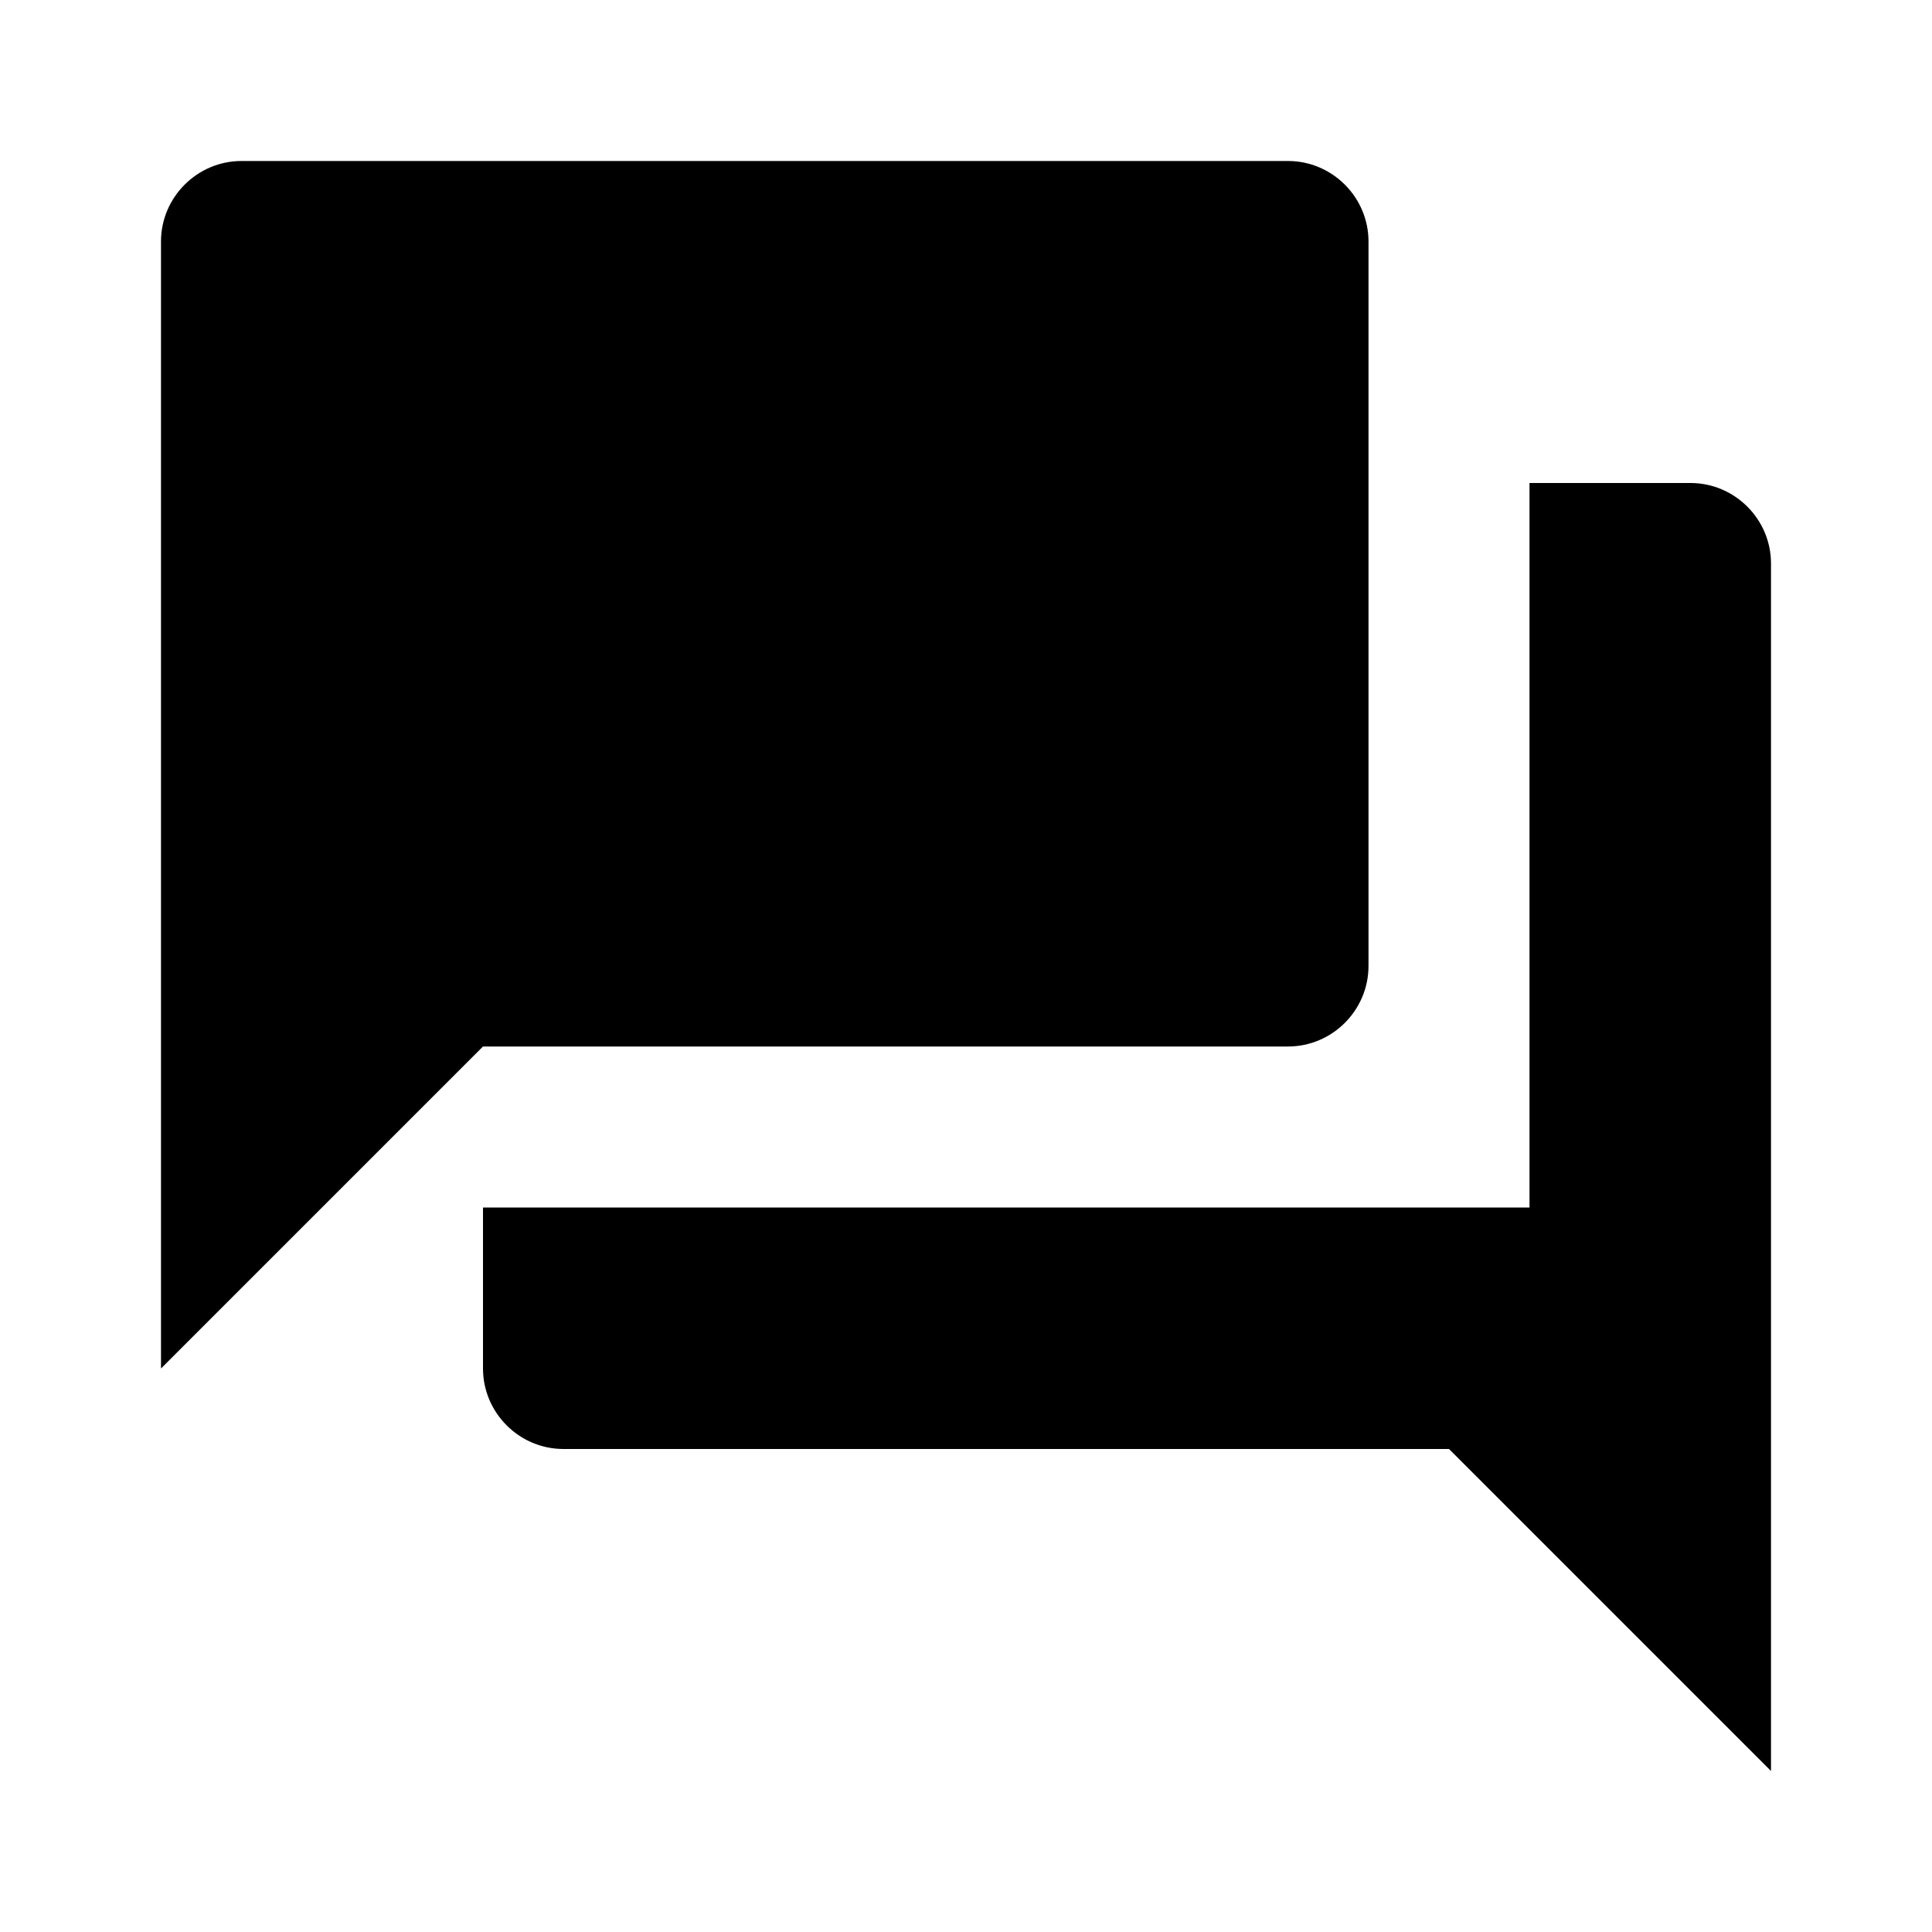
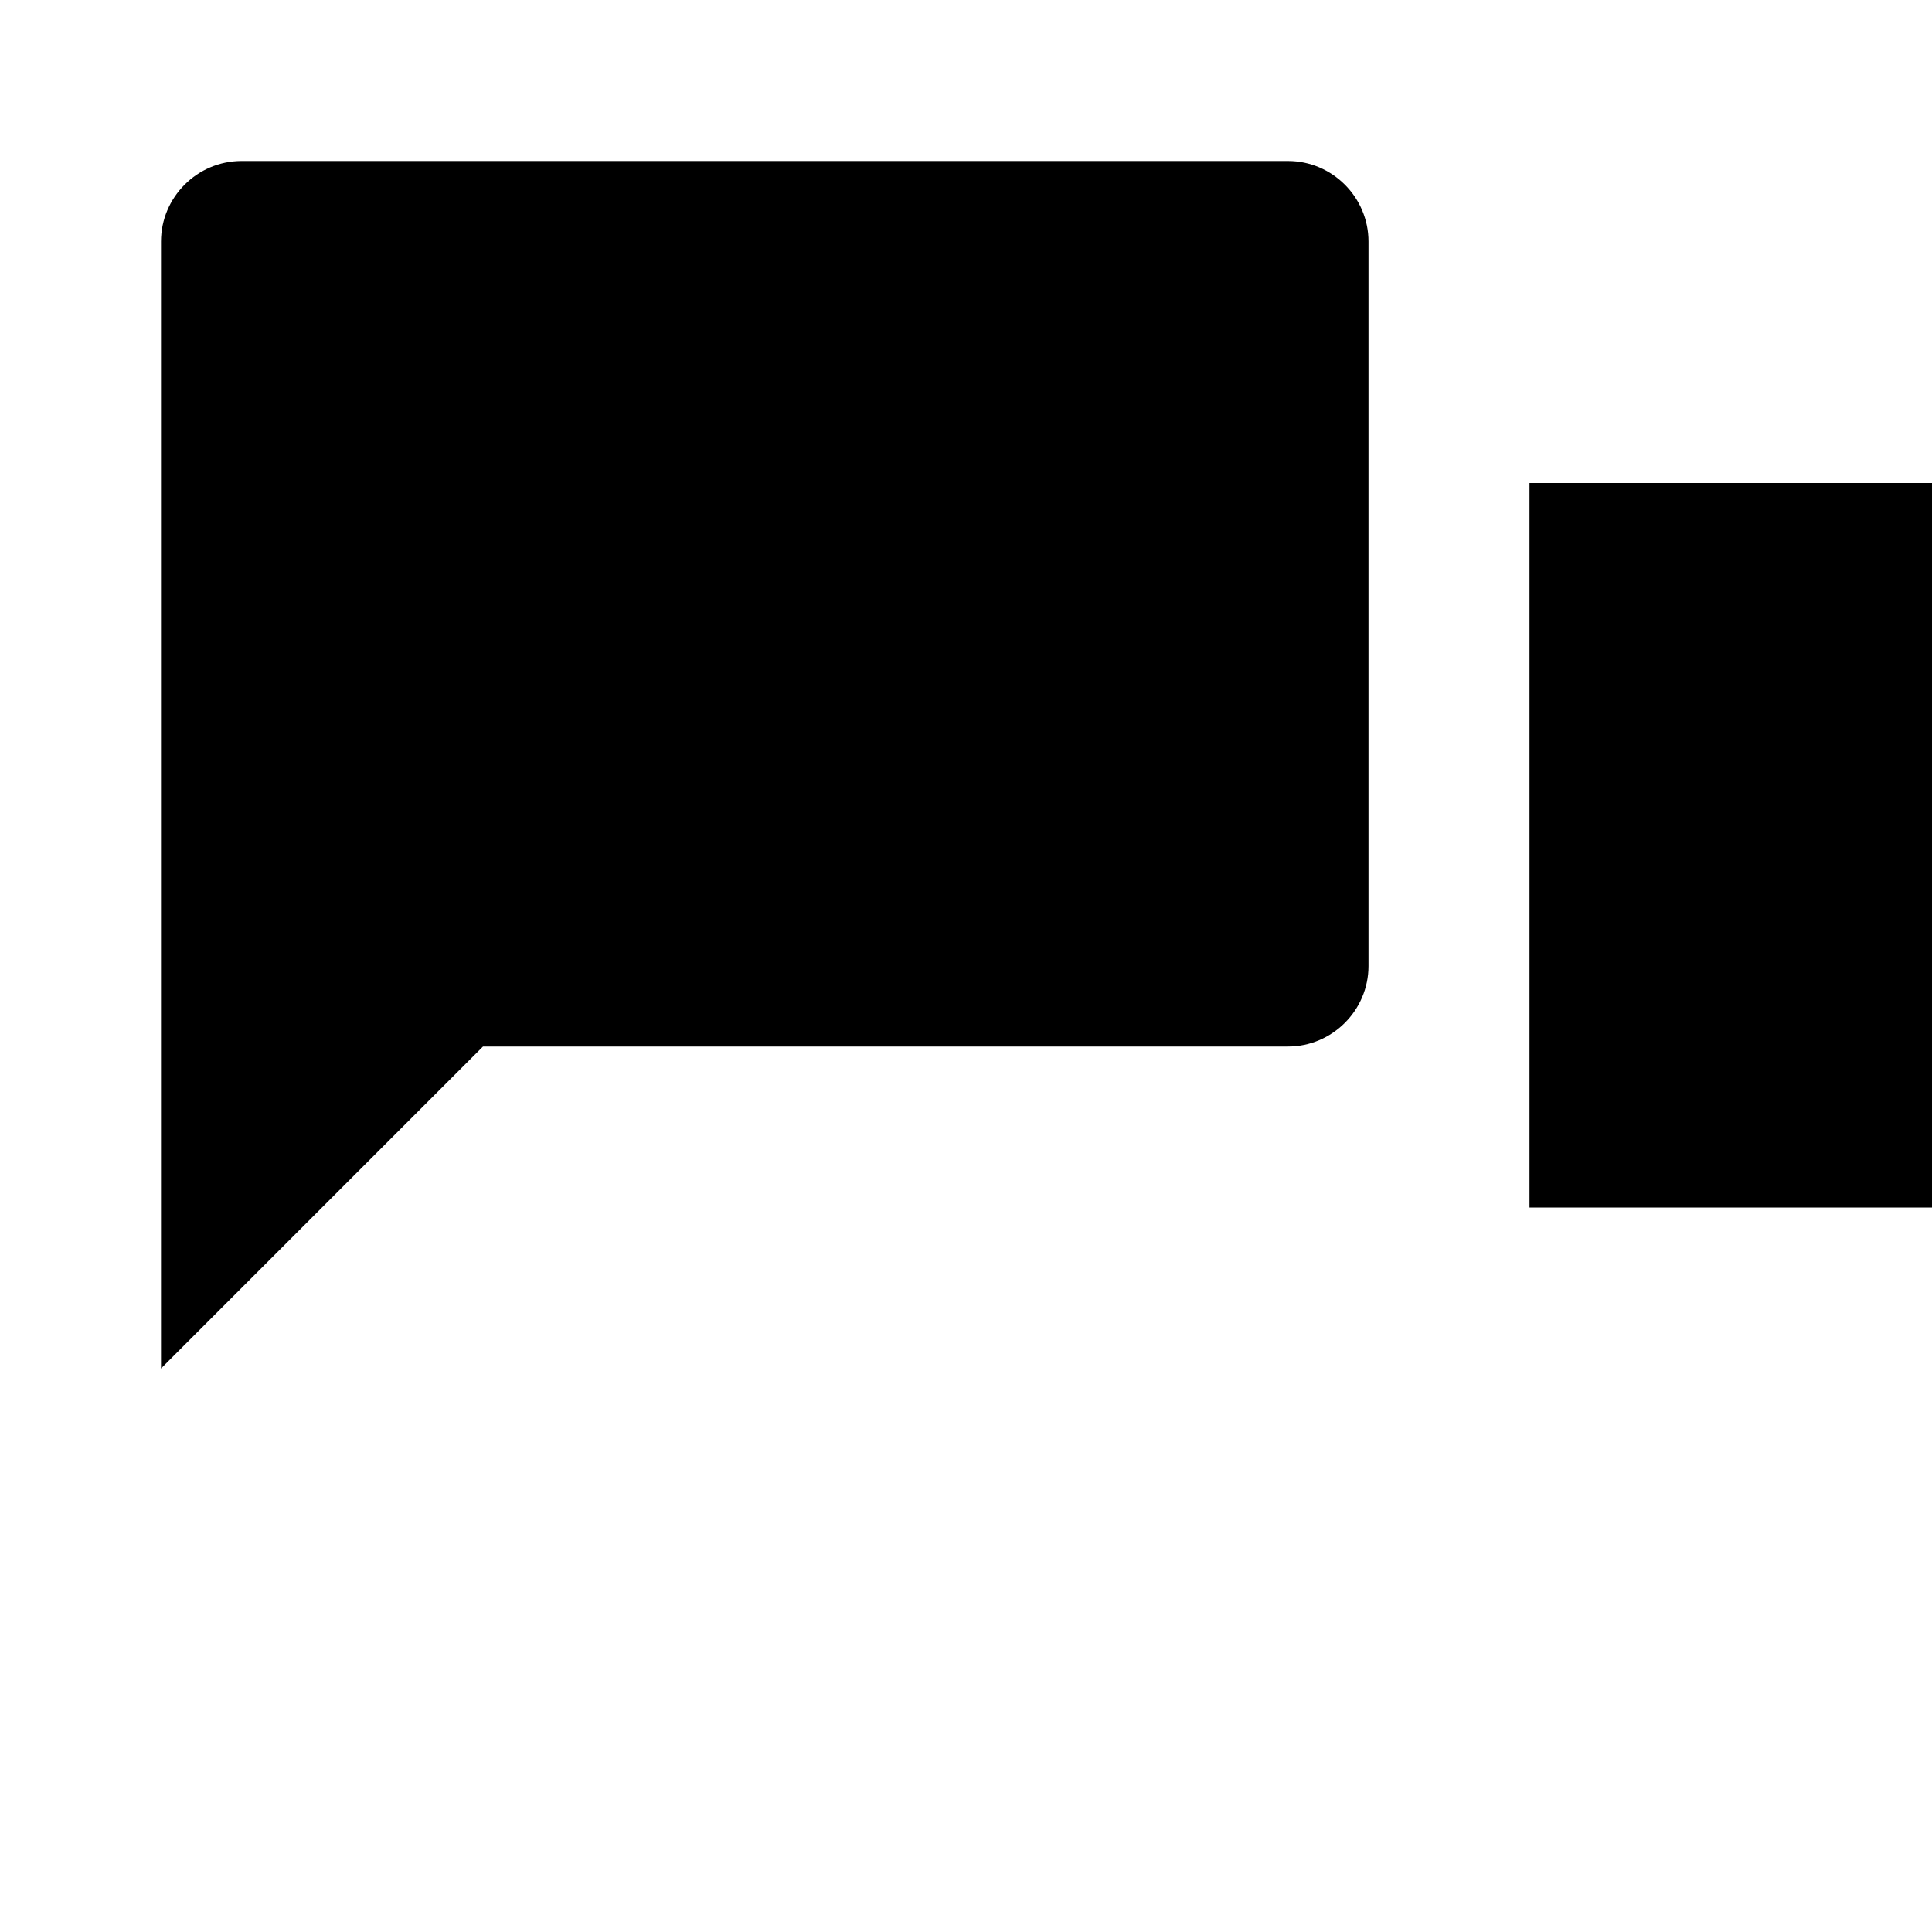
<svg xmlns="http://www.w3.org/2000/svg" width="48" height="48" viewBox="0 0 48 48">
-   <path d="M42 12h-4v18H12v4c0 1.1.9 2 2 2h22l8 8V14c0-1.1-.9-2-2-2zm-8 12V6c0-1.1-.9-2-2-2H6c-1.1 0-2 .9-2 2v28l8-8h20c1.1 0 2-.9 2-2z" />
+   <path d="M42 12h-4v18h12v4c0 1.1.9 2 2 2h22l8 8V14c0-1.1-.9-2-2-2zm-8 12V6c0-1.1-.9-2-2-2H6c-1.1 0-2 .9-2 2v28l8-8h20c1.1 0 2-.9 2-2z" />
</svg>
